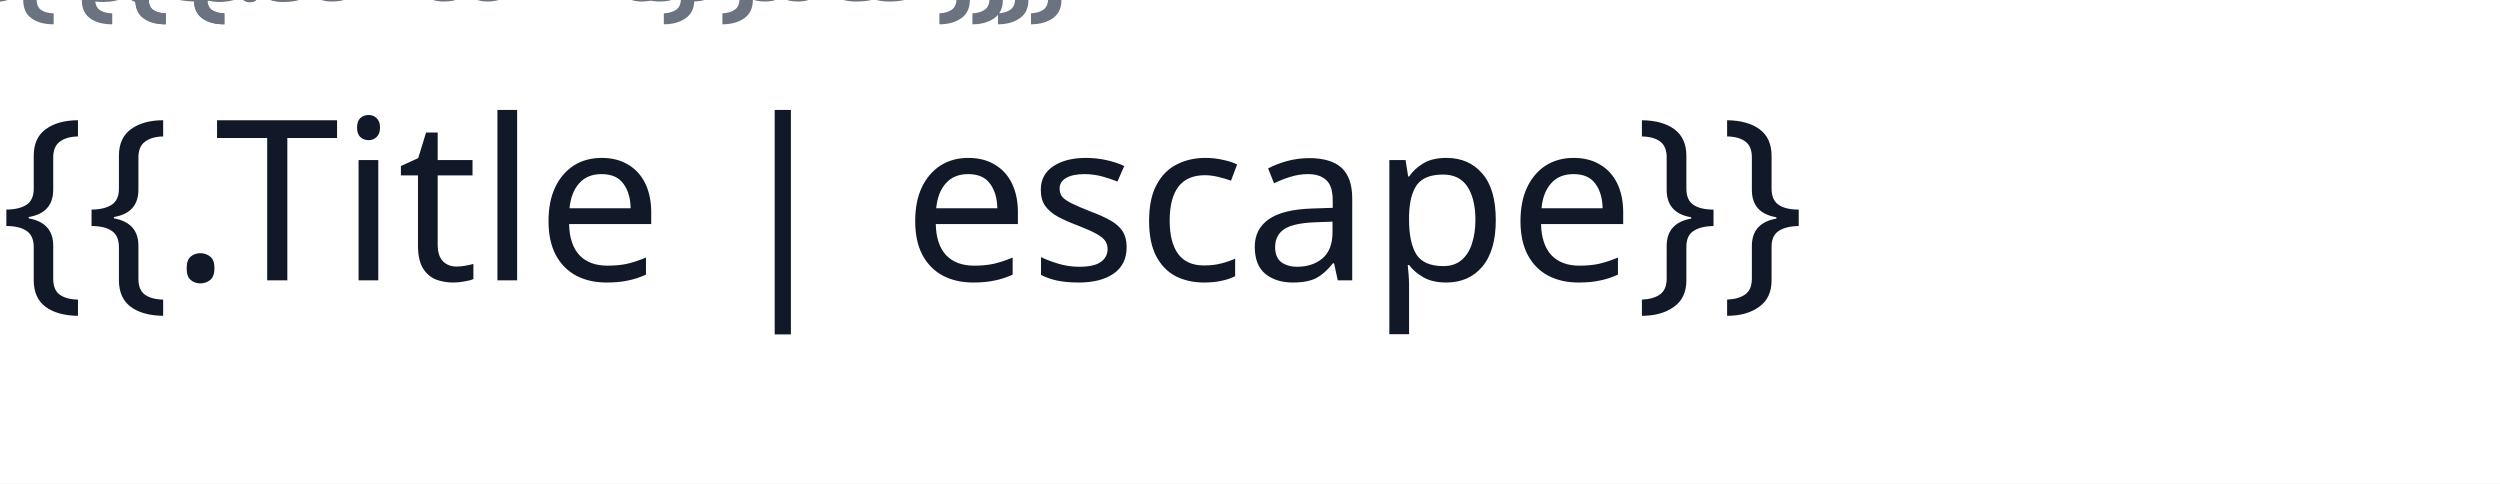
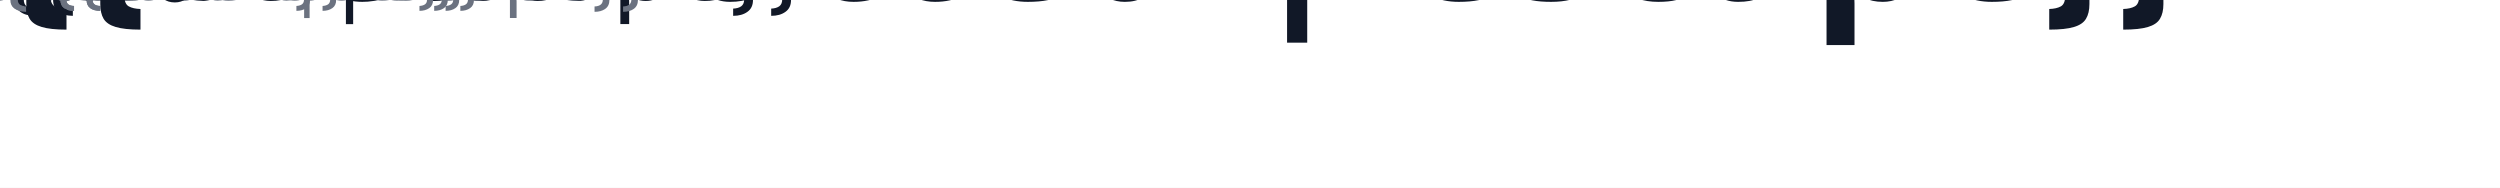
<svg xmlns="http://www.w3.org/2000/svg" width="{{.Width}}" height="{{.Height}}" viewBox="0 0 {{.Width}} {{.Height}}" role="img" aria-label="{{.Title | escape}}">
  <rect width="100%" height="100%" fill="#ffffff" />
-   <text x="{{.LeftPad}}" y="20" font-family="sans-serif" font-size="16" fill="#111827">{{.Title | escape}}</text>
+   <text x="{{.LeftPad}}" y="{{.TitleY}}" font-family="sans-serif" font-size="16" fill="#111827">{{.Title | escape}}</text>
  <line x1="{{.LeftPad}}" y1="{{.TopPad}}" x2="{{.LeftPad}}" y2="{{.AxisBottom}}" stroke="#d1d5db" stroke-width="1" />
  <line x1="{{.LeftPad}}" y1="{{.AxisBottom}}" x2="{{.AxisRight}}" y2="{{.AxisBottom}}" stroke="#d1d5db" stroke-width="1" />
  <text x="8" y="{{.TopPadLabelY}}" font-family="sans-serif" font-size="11" fill="#6b7280">{{.MaxLabel}}</text>
  <text x="8" y="{{.BottomPadLabelY}}" font-family="sans-serif" font-size="11" fill="#6b7280">{{.MinLabel}}</text>
  <text x="{{.LeftPad}}" y="{{.XLabelY}}" font-family="sans-serif" font-size="11" fill="#6b7280">{{.StartAt}}</text>
  <text x="{{.AxisRight}}" y="{{.XLabelY}}" text-anchor="end" font-family="sans-serif" font-size="11" fill="#6b7280">{{.EndAt}}</text>
{{- if .HasData }}
{{- range .Series }}
- <polyline fill="none" stroke="{{.Color}}" stroke-width="2" points="{{.Points}}" />
+ <polyline fill="none" stroke="{{.Color}}" stroke-width="{{.StrokeWidth}}" stroke-opacity="{{.StrokeOpacity}}" points="{{.Points}}" />
{{- end }}
{{- else }}
<text x="{{.CenterX}}" y="{{.CenterY}}" text-anchor="middle" font-family="sans-serif" font-size="14" fill="#6b7280">no data</text>
{{- end }}
+ {{- if .HasStats }}
+ {{- range .Stats }}
+ <text x="{{.X}}" y="{{$.StatLabelY}}" font-family="sans-serif" font-size="12" fill="#6b7280">{{.Label | escape}}</text>
+   <text x="{{.X}}" y="{{$.StatValueY}}" font-family="sans-serif" font-size="30" font-weight="700" fill="#111827">{{.Formatted | escape}}</text>
+ {{- end }}
+ {{- end }}
</svg>
